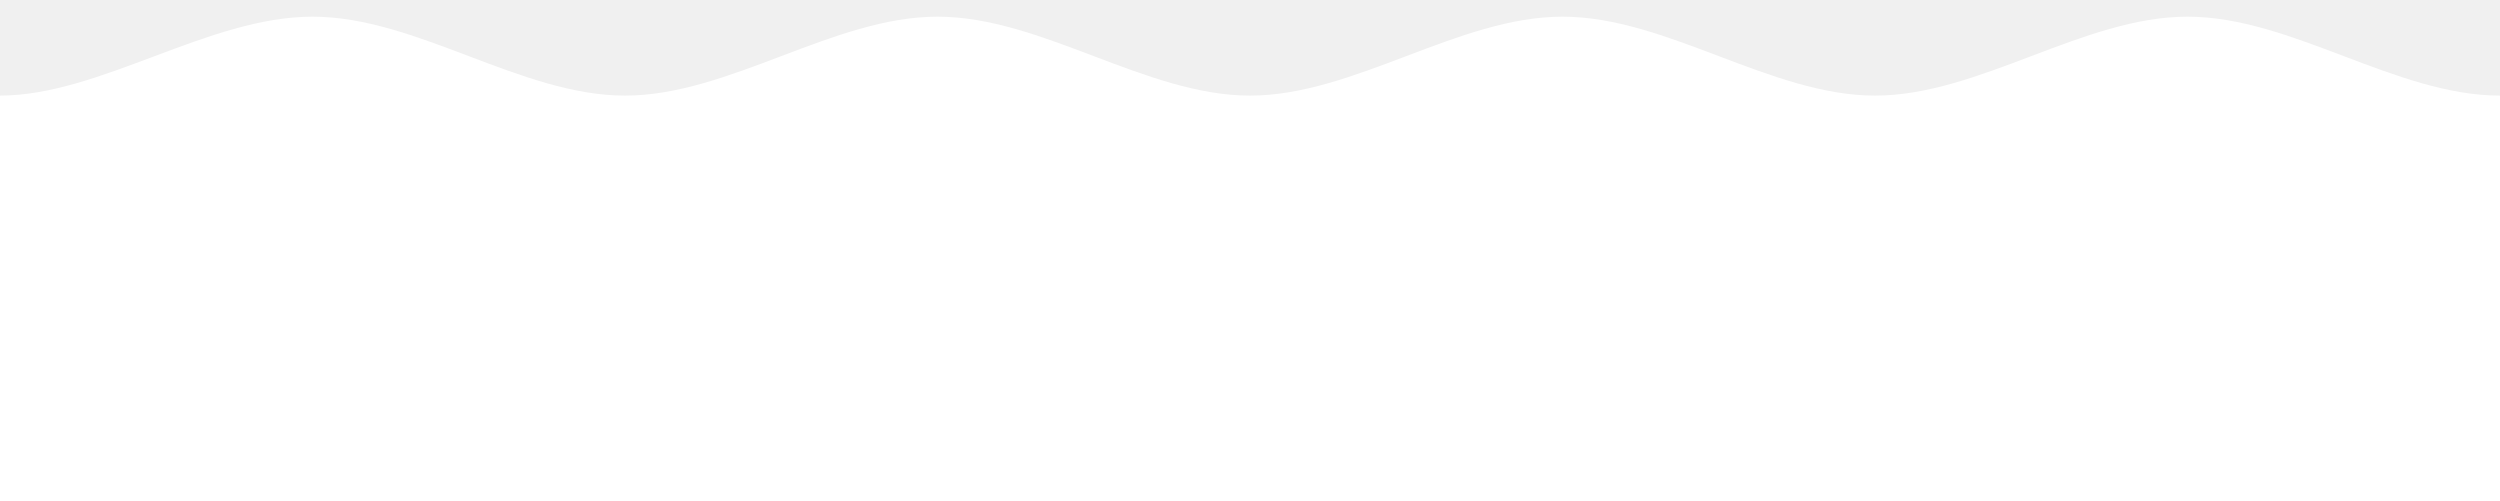
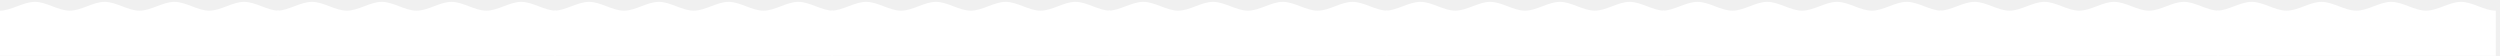
- <svg xmlns="http://www.w3.org/2000/svg" version="1.1" x="0px" y="0px" width="150px" height="30px" viewBox="0 0 150 30" enable-background="new 0 0 150 30" xml:space="preserve">
-   <g id="Layer_1">
-     <path fill="#FFFFFF" d="M131.25,1c-6.25,0-12.5,4.736-18.75,4.736S100,1,93.75,1S81.25,5.736,75,5.736S62.5,1,56.25,1   S43.75,5.736,37.5,5.736S25,1,18.75,1S6,5.736,0,5.736C0,6.157,0,6.579,0,7l0,0v23h150V12.593c0-1.865,0-3.729,0-5.593   c0-0.421,0-0.843,0-1.264C143.75,5.736,137.5,1,131.25,1z" />
-     <path fill="#FFFFFF" d="M131.25,6c-6.25,0-12.5,4.736-18.75,4.736S100,6,93.75,6S81.25,10.736,75,10.736S62.5,6,56.25,6   s-12.5,4.736-18.75,4.736S25,6,18.75,6S6,10.736,0,10.736C0,11.157,0,11.579,0,12l0,0v23h150V17.594c0-1.865,0-3.729,0-5.594   c0-0.421,0-0.843,0-1.264C143.75,10.736,137.5,6,131.25,6z" />
-   </g>
-   <g id="Layer_2">
- </g>
+ <svg xmlns="http://www.w3.org/2000/svg" version="1.1" id="Layer_1" x="0px" y="0px" width="1344.25px" height="30px" viewBox="-144.25 0 1344.25 30" enable-background="new -144.25 0 1344.25 30" xml:space="preserve">
+   <path fill="#FFFFFF" d="M-13,1c-6.25,0-12.5,4.736-18.75,4.736S-44.25,1-50.5,1S-63,5.736-69.25,5.736S-81.75,1-88,1  s-12.5,4.736-18.75,4.736S-119.25,1-125.5,1s-12.75,4.736-18.75,4.736V30h150V5.736C-0.5,5.736-6.75,1-13,1z" />
+   <path fill="#FFFFFF" d="M136,1c-6.25,0-12.5,4.736-18.75,4.736S104.75,1,98.5,1S86,5.736,79.75,5.736S67.25,1,61,1  S48.5,5.736,42.25,5.736S29.75,1,23.5,1S10.75,5.736,4.75,5.736V30h150V5.736C148.5,5.736,142.25,1,136,1z" />
+   <path fill="#FFFFFF" d="M285,1c-6.25,0-12.5,4.736-18.75,4.736S253.75,1,247.5,1S235,5.736,228.75,5.736S216.25,1,210,1  s-12.5,4.736-18.75,4.736S178.75,1,172.5,1s-12.75,4.736-18.75,4.736V30h150V5.736C297.5,5.736,291.25,1,285,1z" />
+   <path fill="#FFFFFF" d="M434,1c-6.25,0-12.5,4.736-18.75,4.736S402.75,1,396.5,1S384,5.736,377.75,5.736S365.25,1,359,1  s-12.5,4.736-18.75,4.736S327.75,1,321.5,1s-12.75,4.736-18.75,4.736V30h150V5.736C446.5,5.736,440.25,1,434,1z" />
+   <path fill="#FFFFFF" d="M583,1c-6.25,0-12.5,4.736-18.75,4.736S551.75,1,545.5,1S533,5.736,526.75,5.736S514.25,1,508,1  s-12.5,4.736-18.75,4.736S476.75,1,470.5,1s-12.75,4.736-18.75,4.736V30h150V5.736C595.5,5.736,589.25,1,583,1z" />
+   <path fill="#FFFFFF" d="M732,1c-6.25,0-12.5,4.736-18.75,4.736S700.75,1,694.5,1S682,5.736,675.75,5.736S663.25,1,657,1  s-12.5,4.736-18.75,4.736S625.75,1,619.5,1s-12.75,4.736-18.75,4.736V30h150V5.736C744.5,5.736,738.25,1,732,1z" />
+   <path fill="#FFFFFF" d="M881,1c-6.25,0-12.5,4.736-18.75,4.736S849.75,1,843.5,1S831,5.736,824.75,5.736S812.25,1,806,1  s-12.5,4.736-18.75,4.736S774.75,1,768.5,1s-12.75,4.736-18.75,4.736V30h150V5.736C893.5,5.736,887.25,1,881,1z" />
+   <path fill="#FFFFFF" d="M1030,1c-6.25,0-12.5,4.736-18.75,4.736S998.75,1,992.5,1S980,5.736,973.75,5.736S961.25,1,955,1  s-12.5,4.736-18.75,4.736S923.75,1,917.5,1s-12.75,4.736-18.75,4.736V30h150V5.736C1042.5,5.736,1036.25,1,1030,1z" />
+   <path fill="#FFFFFF" d="M1179,1c-6.25,0-12.5,4.736-18.75,4.736S1147.75,1,1141.5,1s-12.5,4.736-18.75,4.736S1110.25,1,1104,1  s-12.5,4.736-18.75,4.736S1072.75,1,1066.5,1s-12.75,4.736-18.75,4.736V30h150V5.736C1191.5,5.736,1185.25,1,1179,1z" />
</svg>
